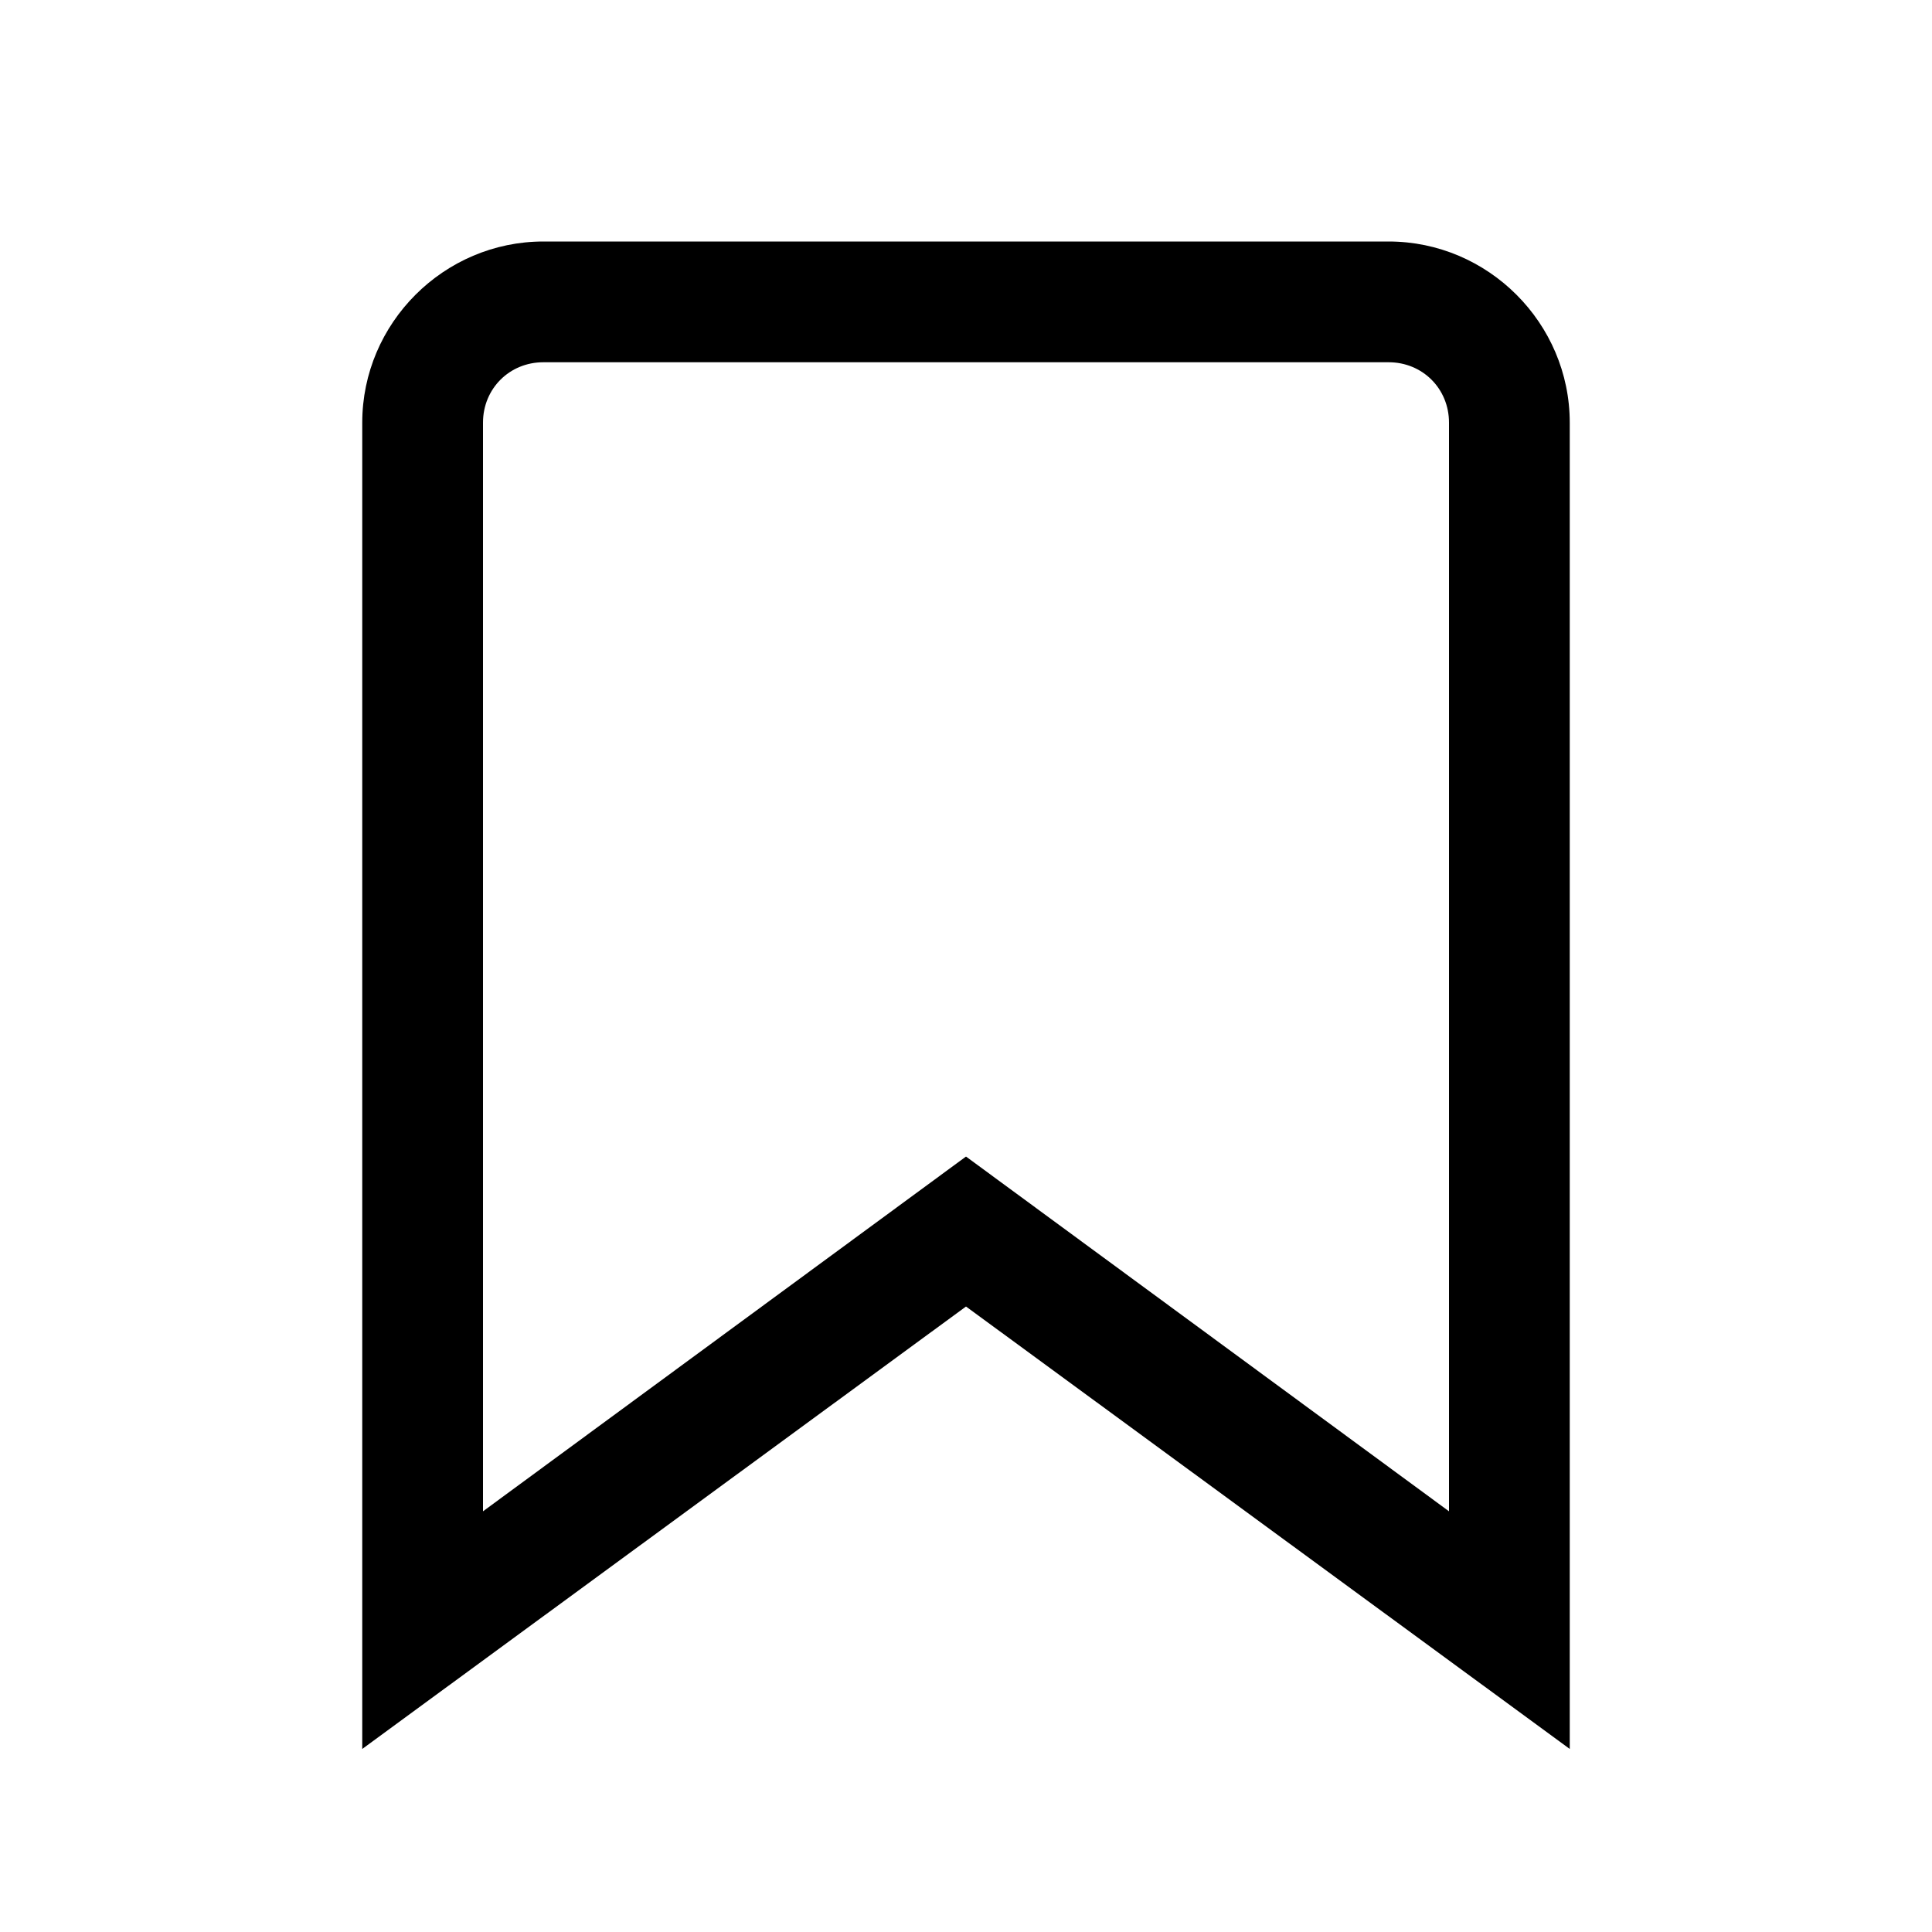
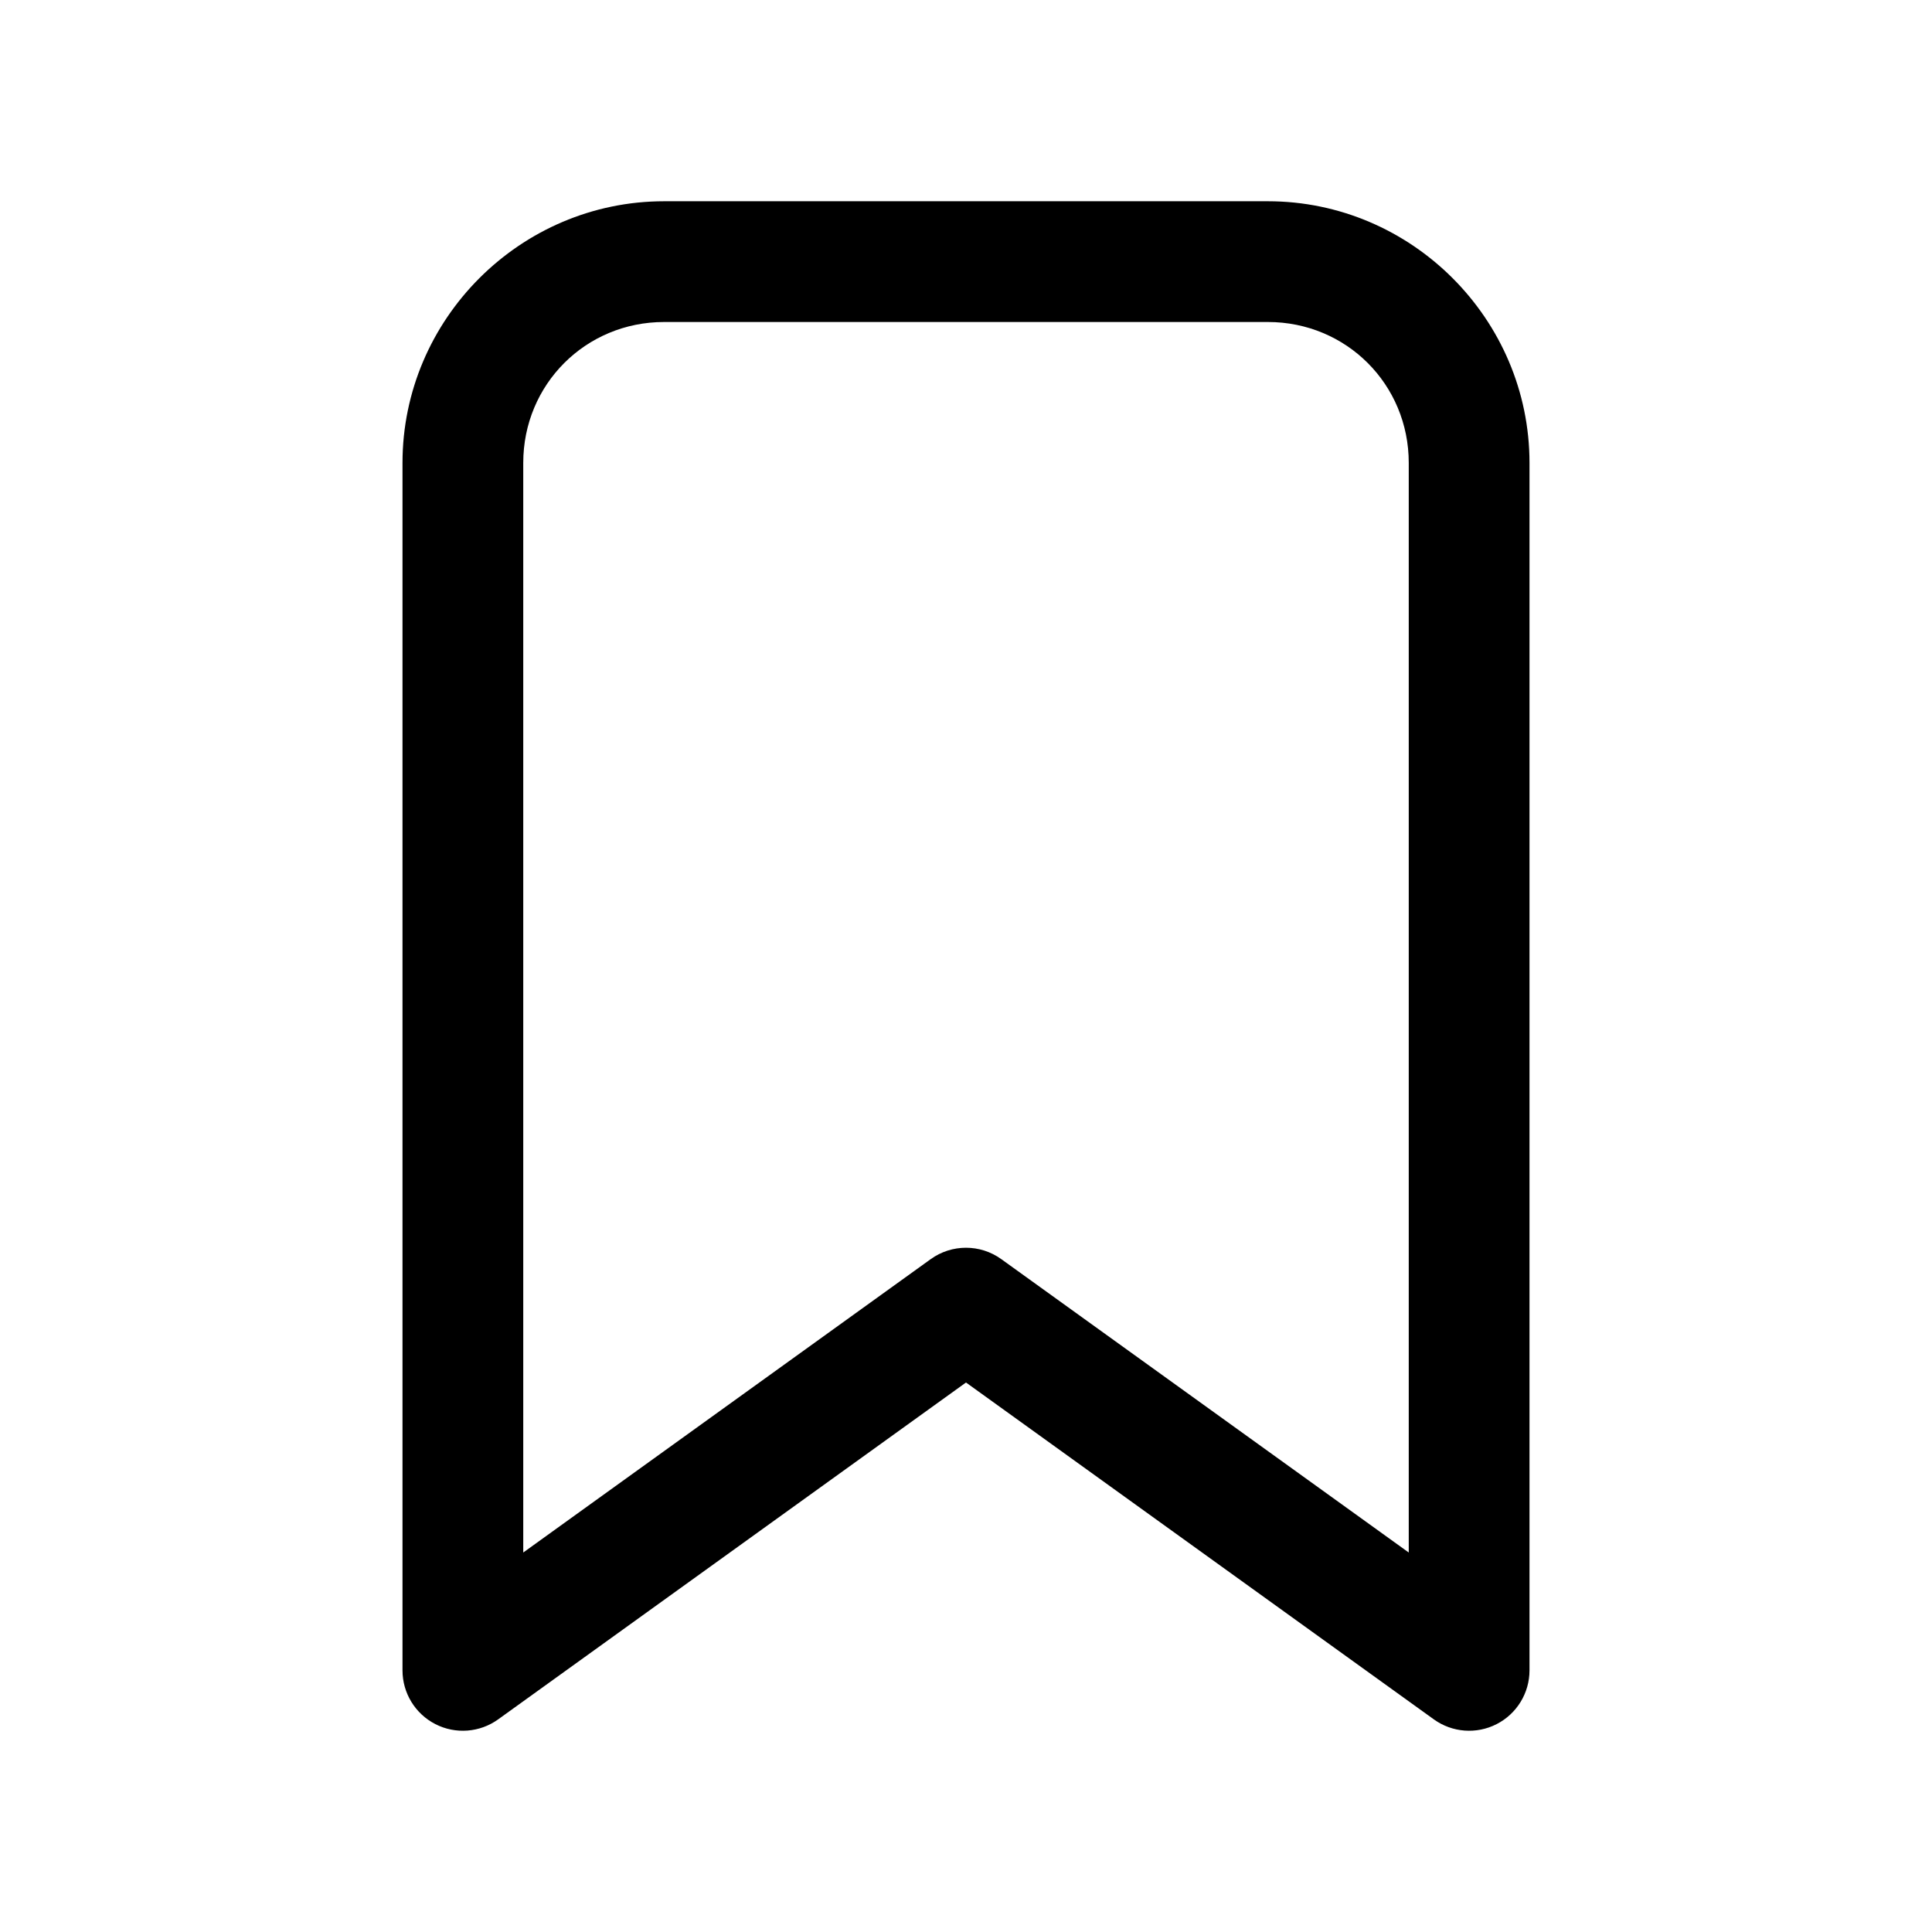
- <svg xmlns="http://www.w3.org/2000/svg" fill="#000000" viewBox="0 0 16 16" width="32px" height="32px">
-   <path d="M 4.5 2 C 3.676 2 3 2.676 3 3.5 L 3 14.484 L 8 10.82 L 13 14.484 L 13 3.5 C 13 2.676 12.324 2 11.5 2 Z M 4.5 3 L 11.5 3 C 11.781 3 12 3.219 12 3.5 L 12 12.516 L 8 9.578 L 4 12.516 L 4 3.5 C 4 3.219 4.219 3 4.5 3 Z" />
+ <svg xmlns="http://www.w3.org/2000/svg" fill="#000000" viewBox="0 0 48 48" width="48px" height="48px">
+   <path d="M 16.5 5 C 12.928 5 10 7.928 10 11.5 L 10 41.5 A 1.5 1.5 0 0 0 12.377 42.717 L 24 34.348 L 35.623 42.717 A 1.5 1.5 0 0 0 38 41.5 L 38 11.5 C 38 7.928 35.072 5 31.5 5 L 16.5 5 z M 16.5 8 L 31.5 8 C 33.45 8 35 9.55 35 11.5 L 35 38.572 L 24.877 31.283 A 1.5 1.5 0 0 0 23.123 31.283 L 13 38.572 L 13 11.5 C 13 9.55 14.55 8 16.5 8 z" />
</svg>
